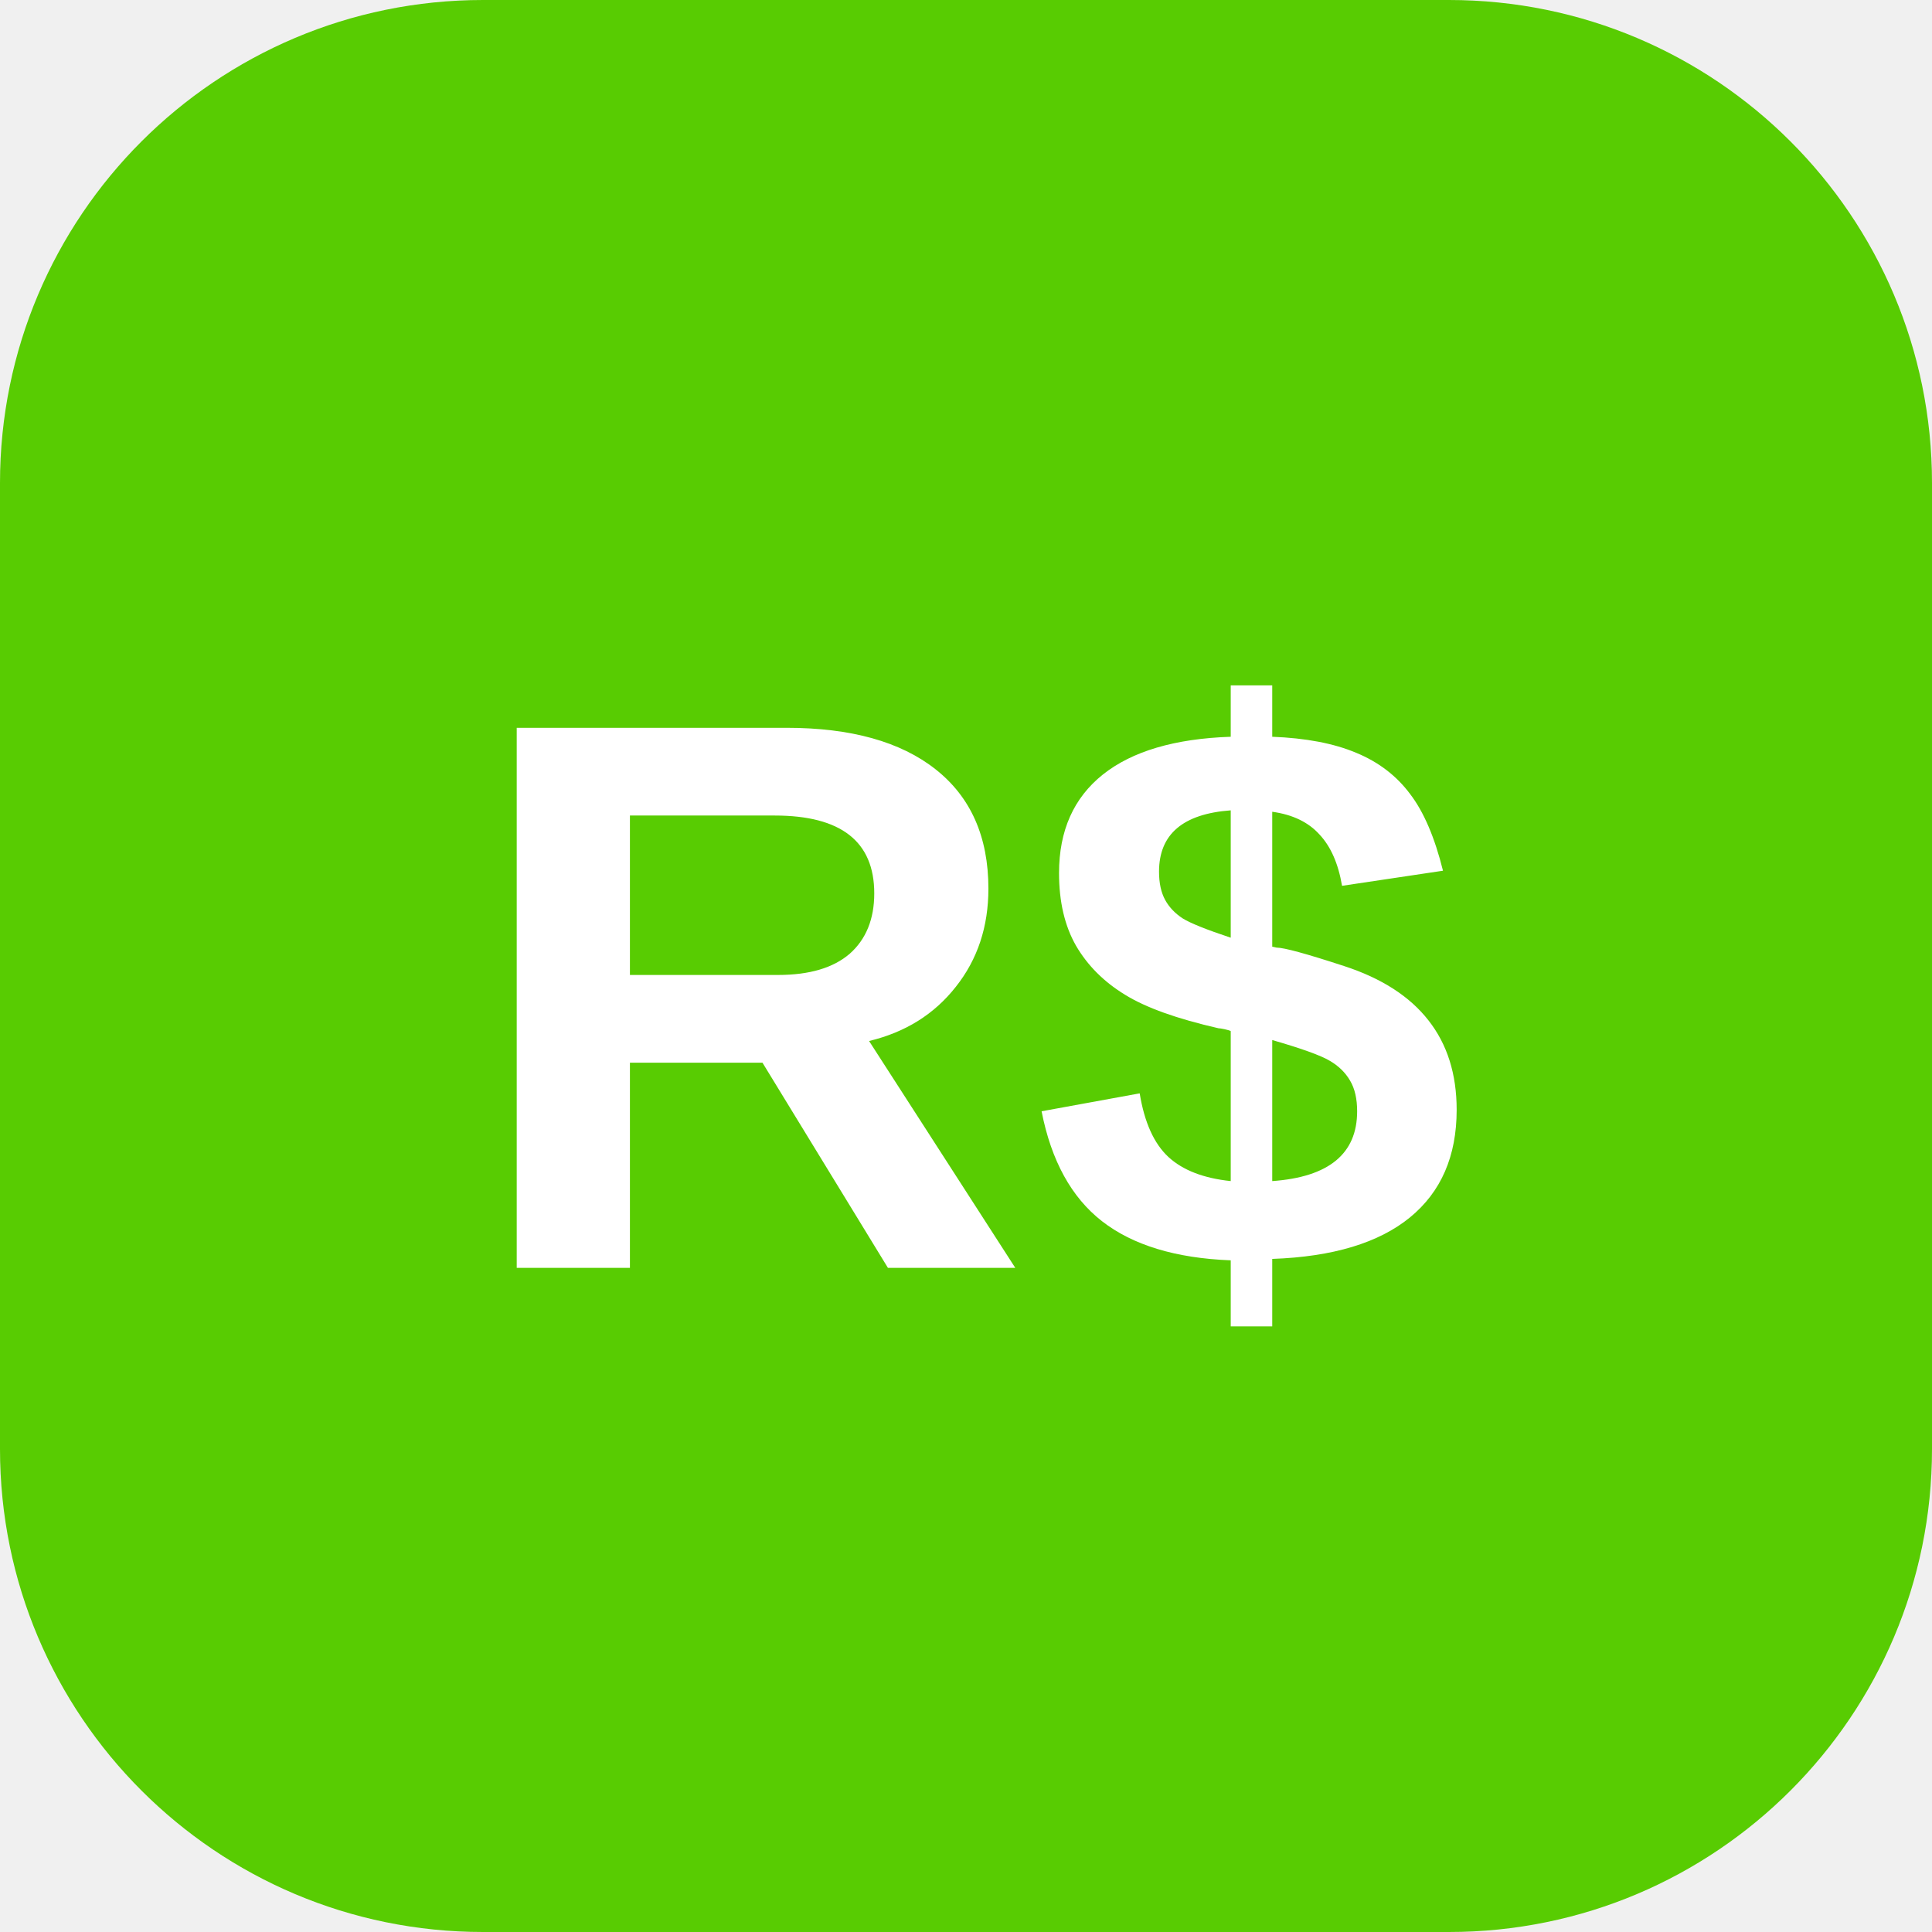
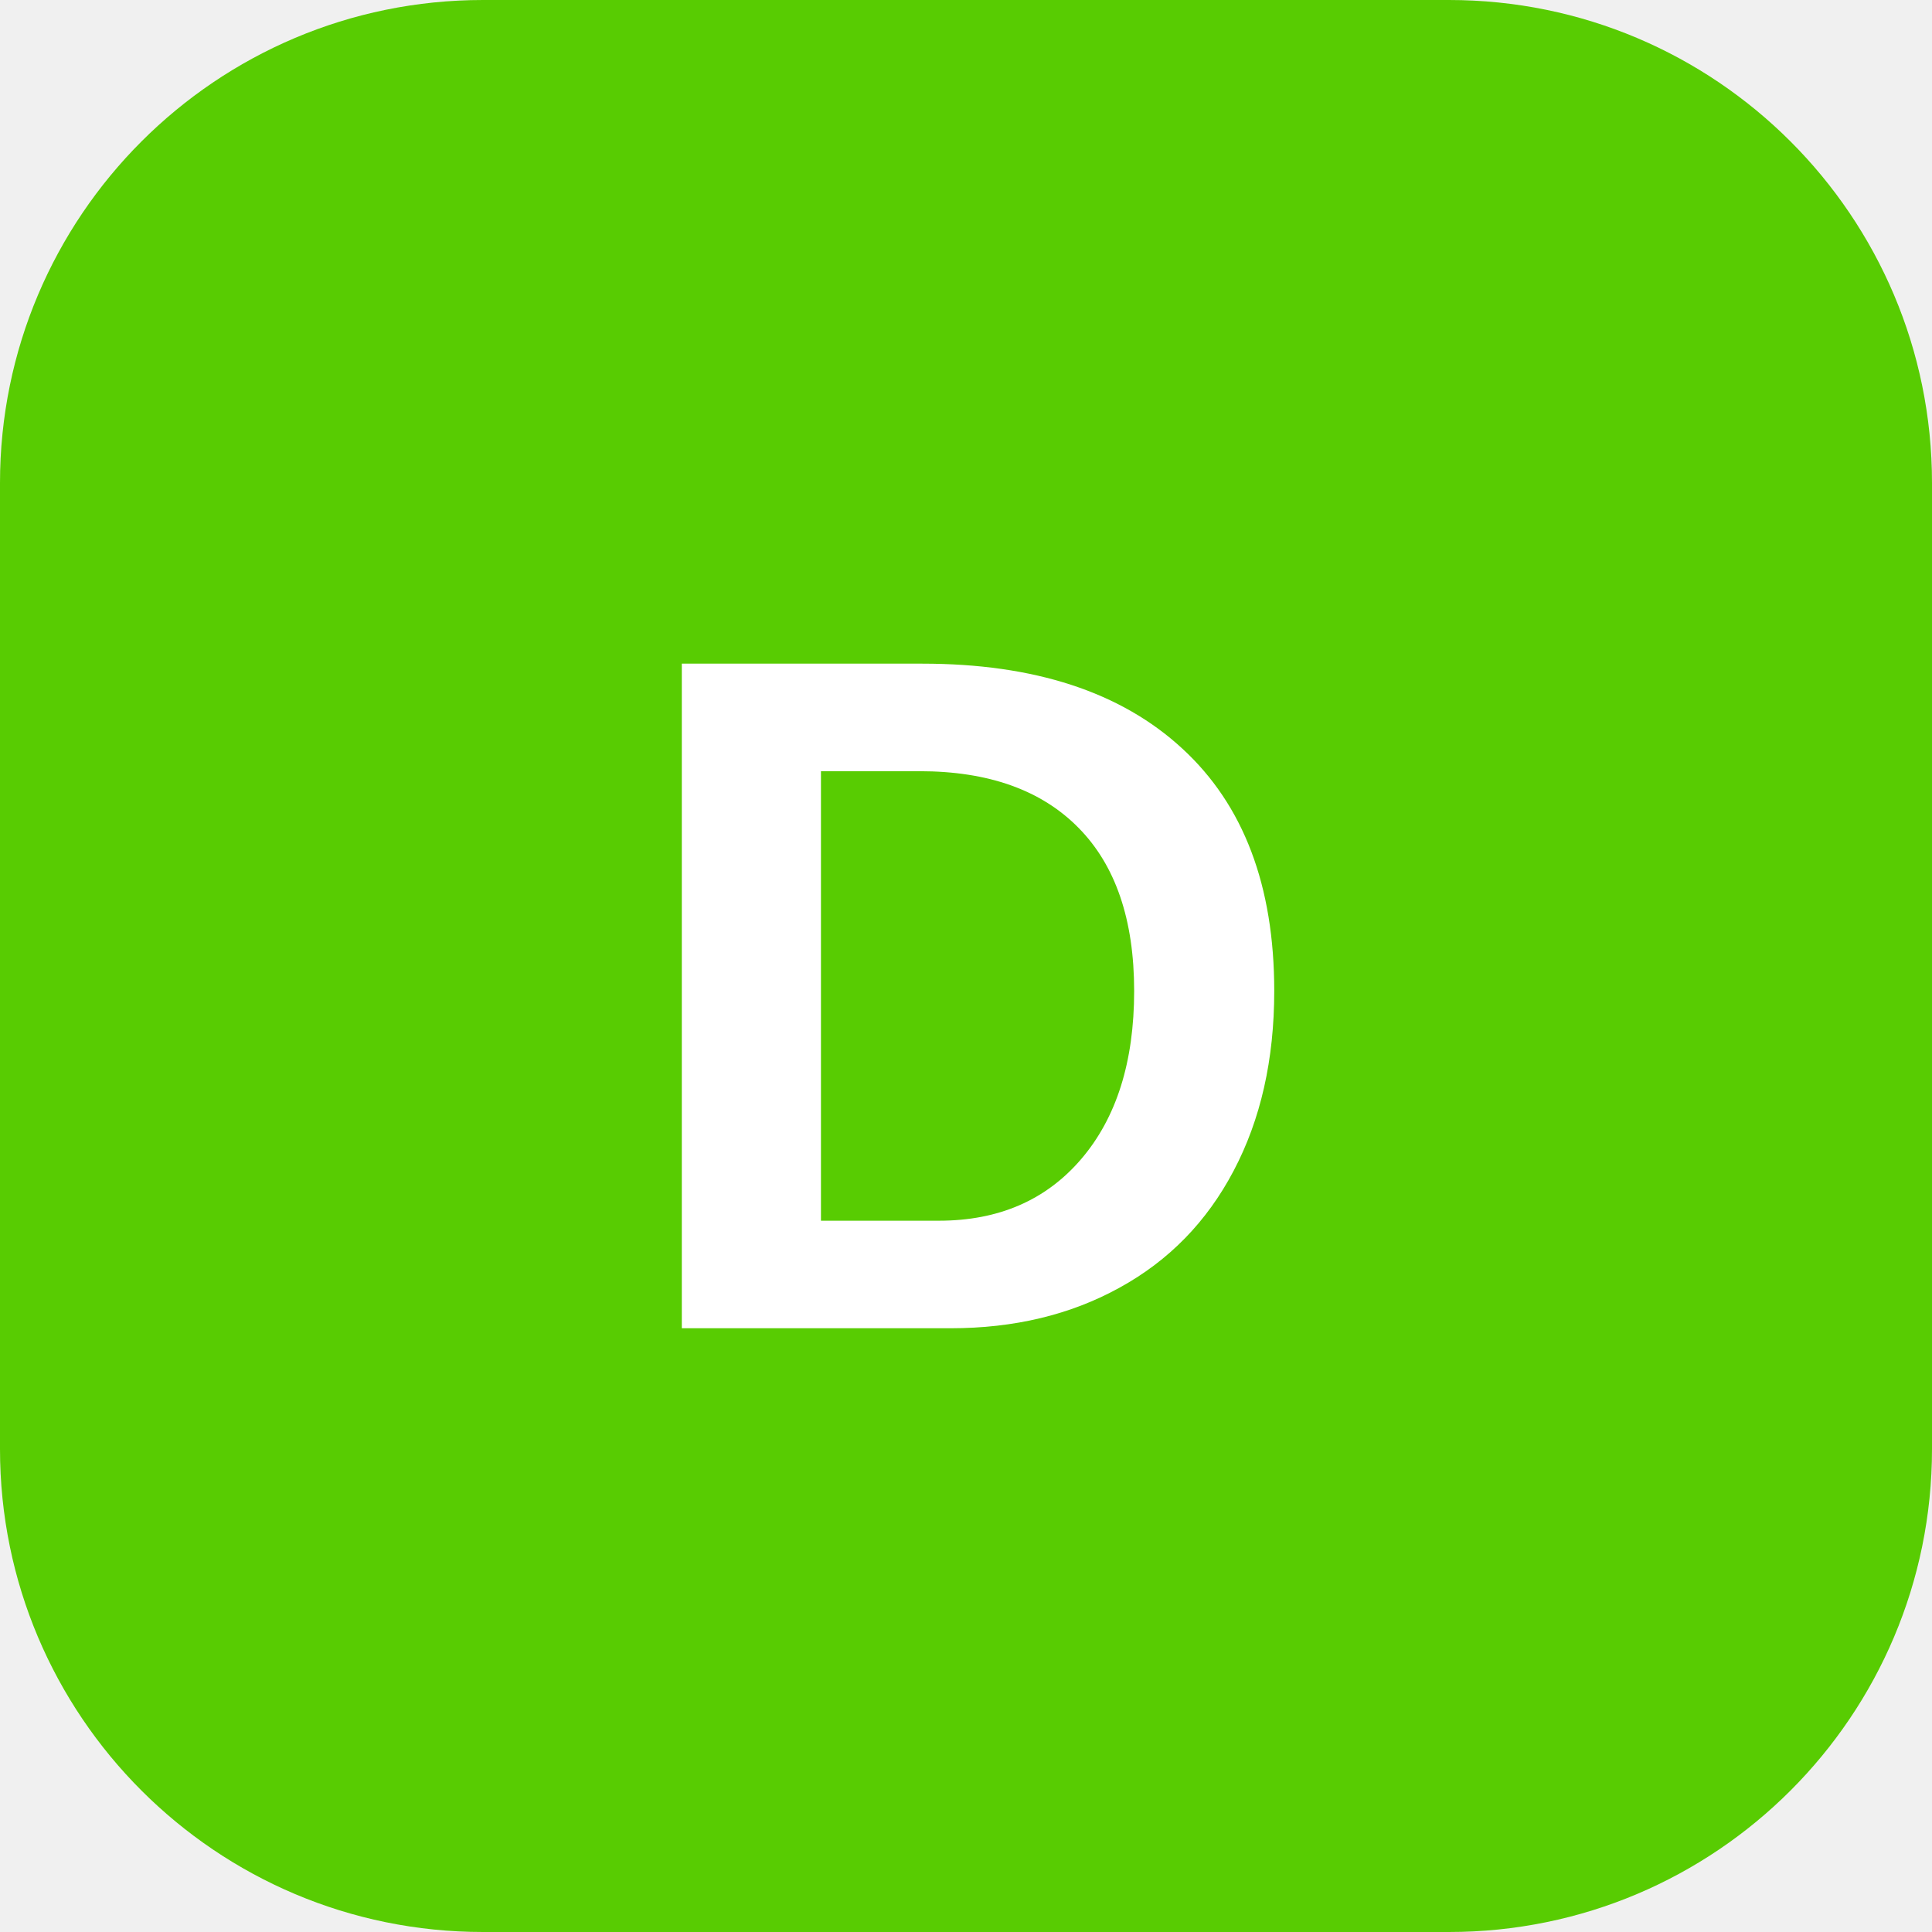
<svg xmlns="http://www.w3.org/2000/svg" viewBox="0 0 64 64">
  <rect width="64" height="64" rx="16" fill="#58CC02" />
-   <text x="32" y="42" font-family="Nunito, Arial, sans-serif" font-size="26" font-weight="900" text-anchor="middle" fill="#fff">R$</text>
+   <text x="32" y="44" font-family="Nunito, Arial, sans-serif" font-size="32" font-weight="900" text-anchor="middle" fill="#fff">D</text>
</svg>
